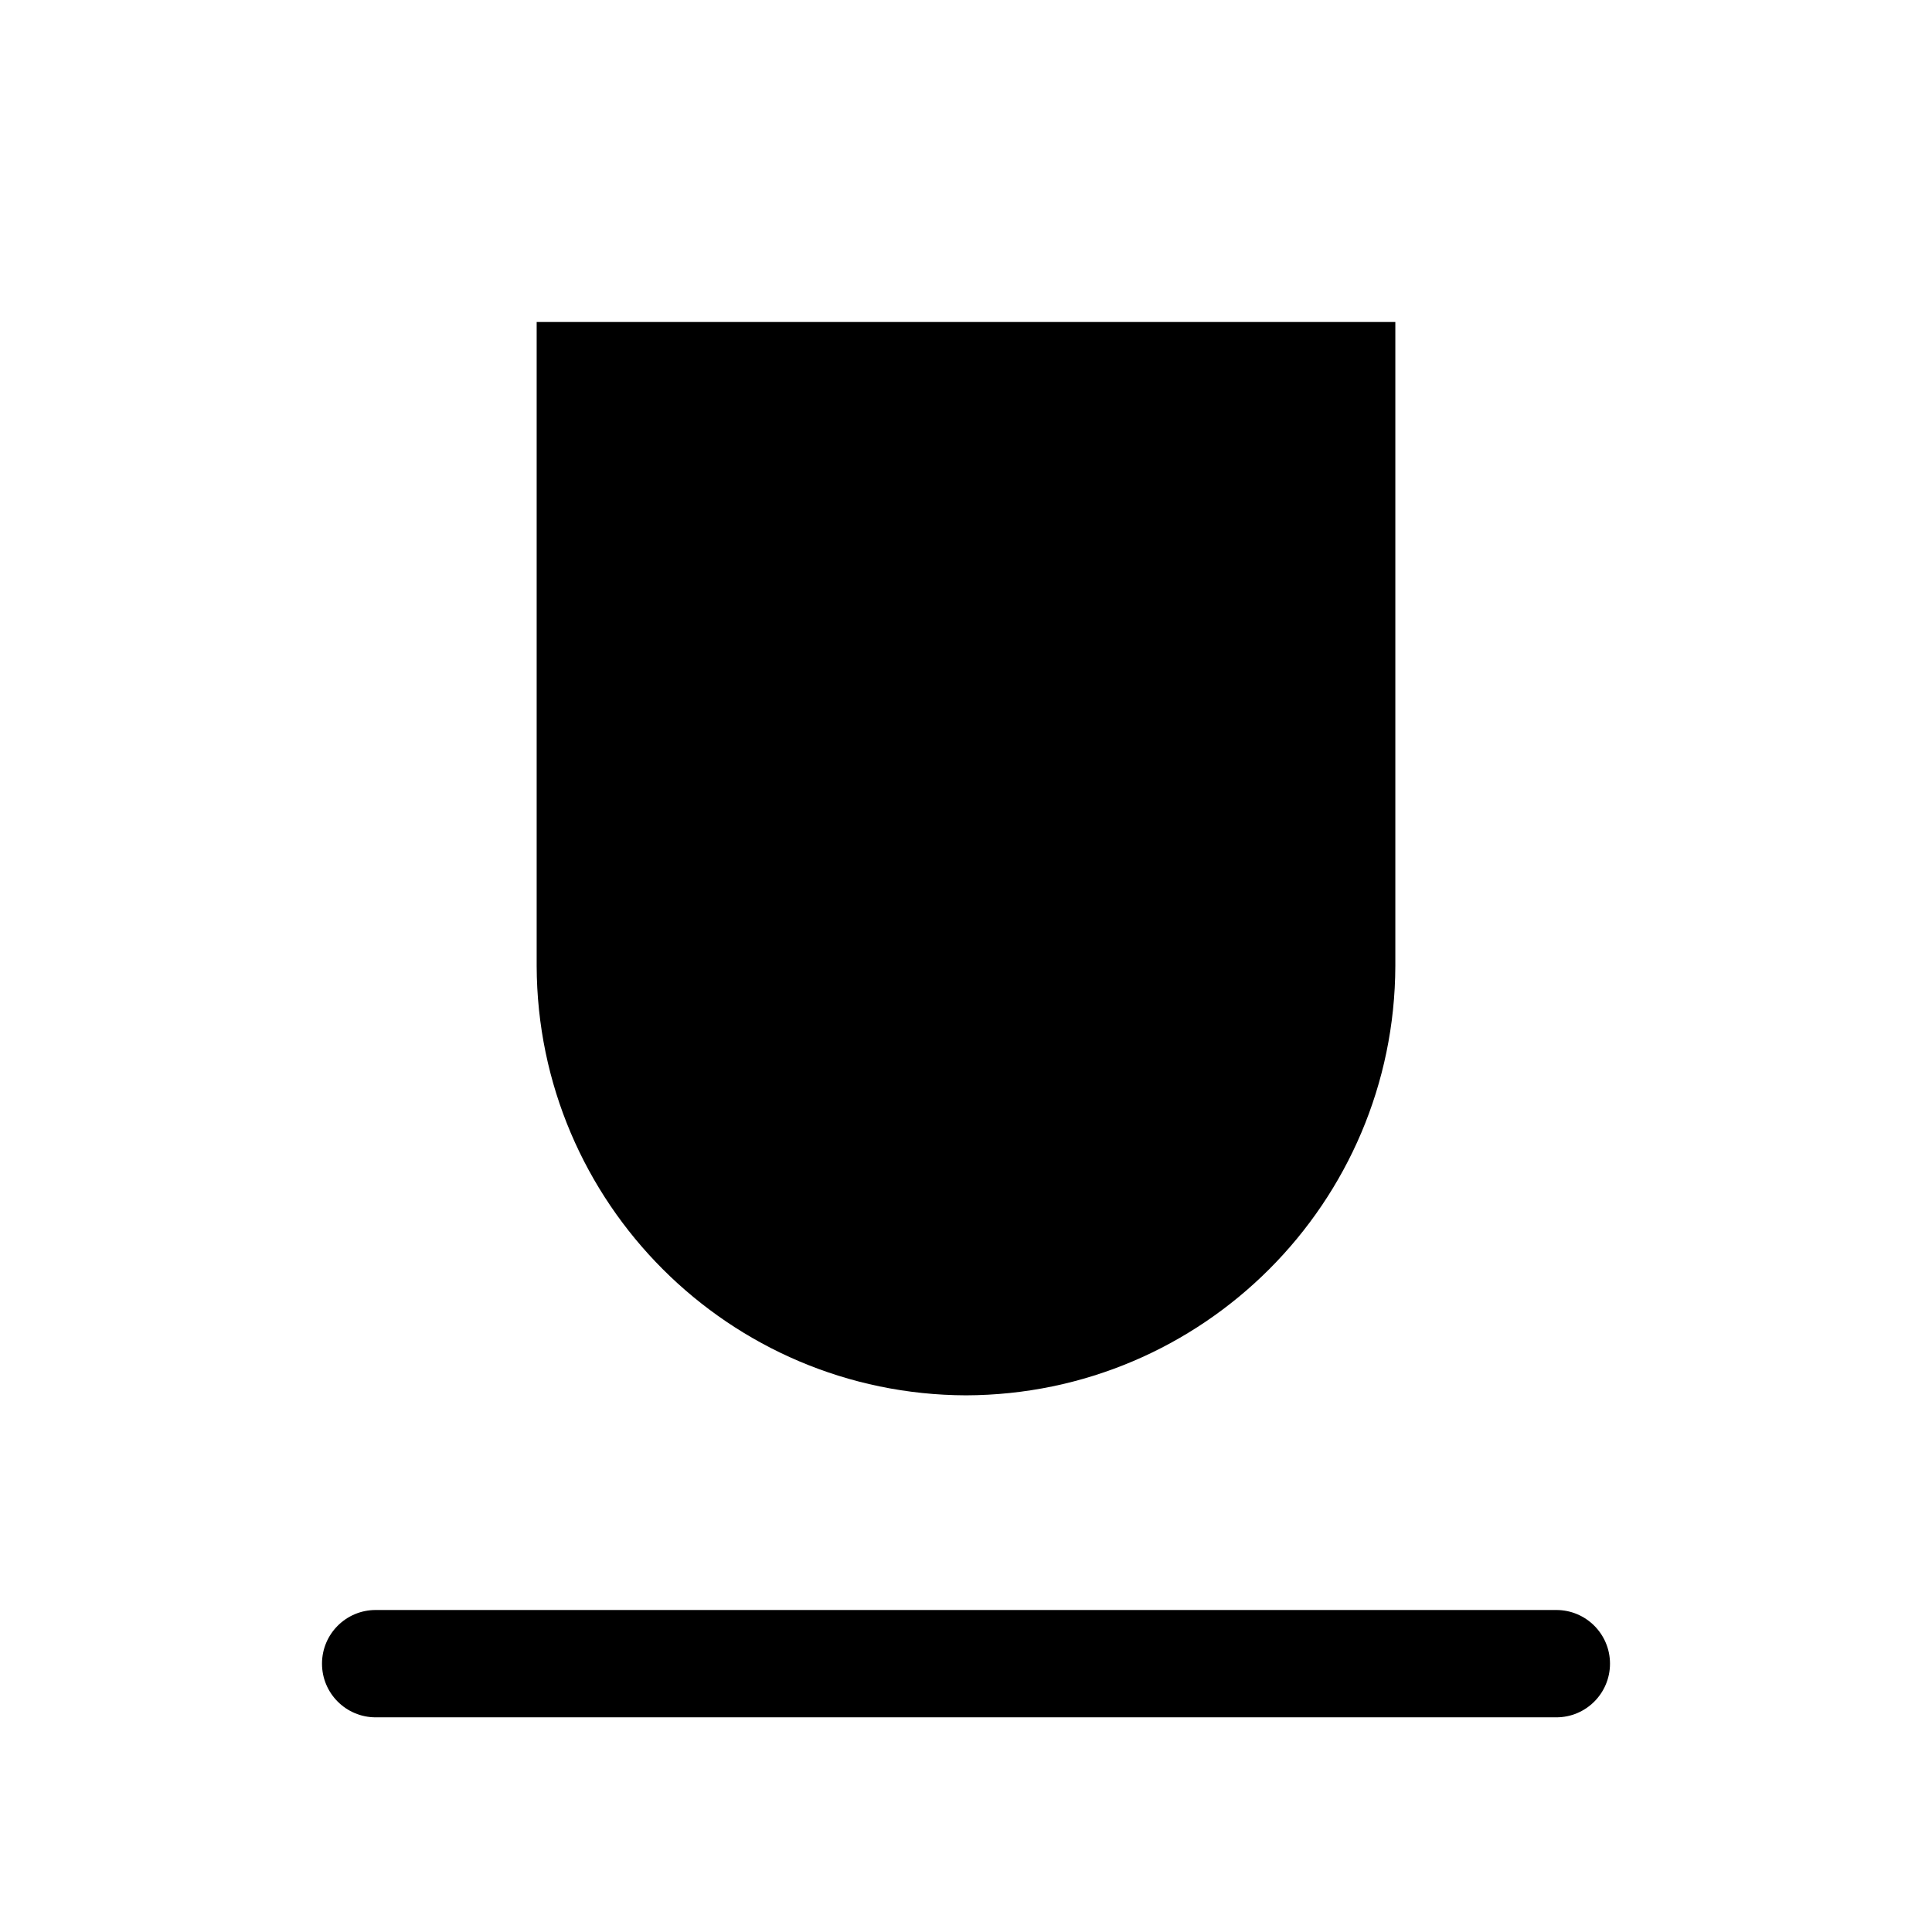
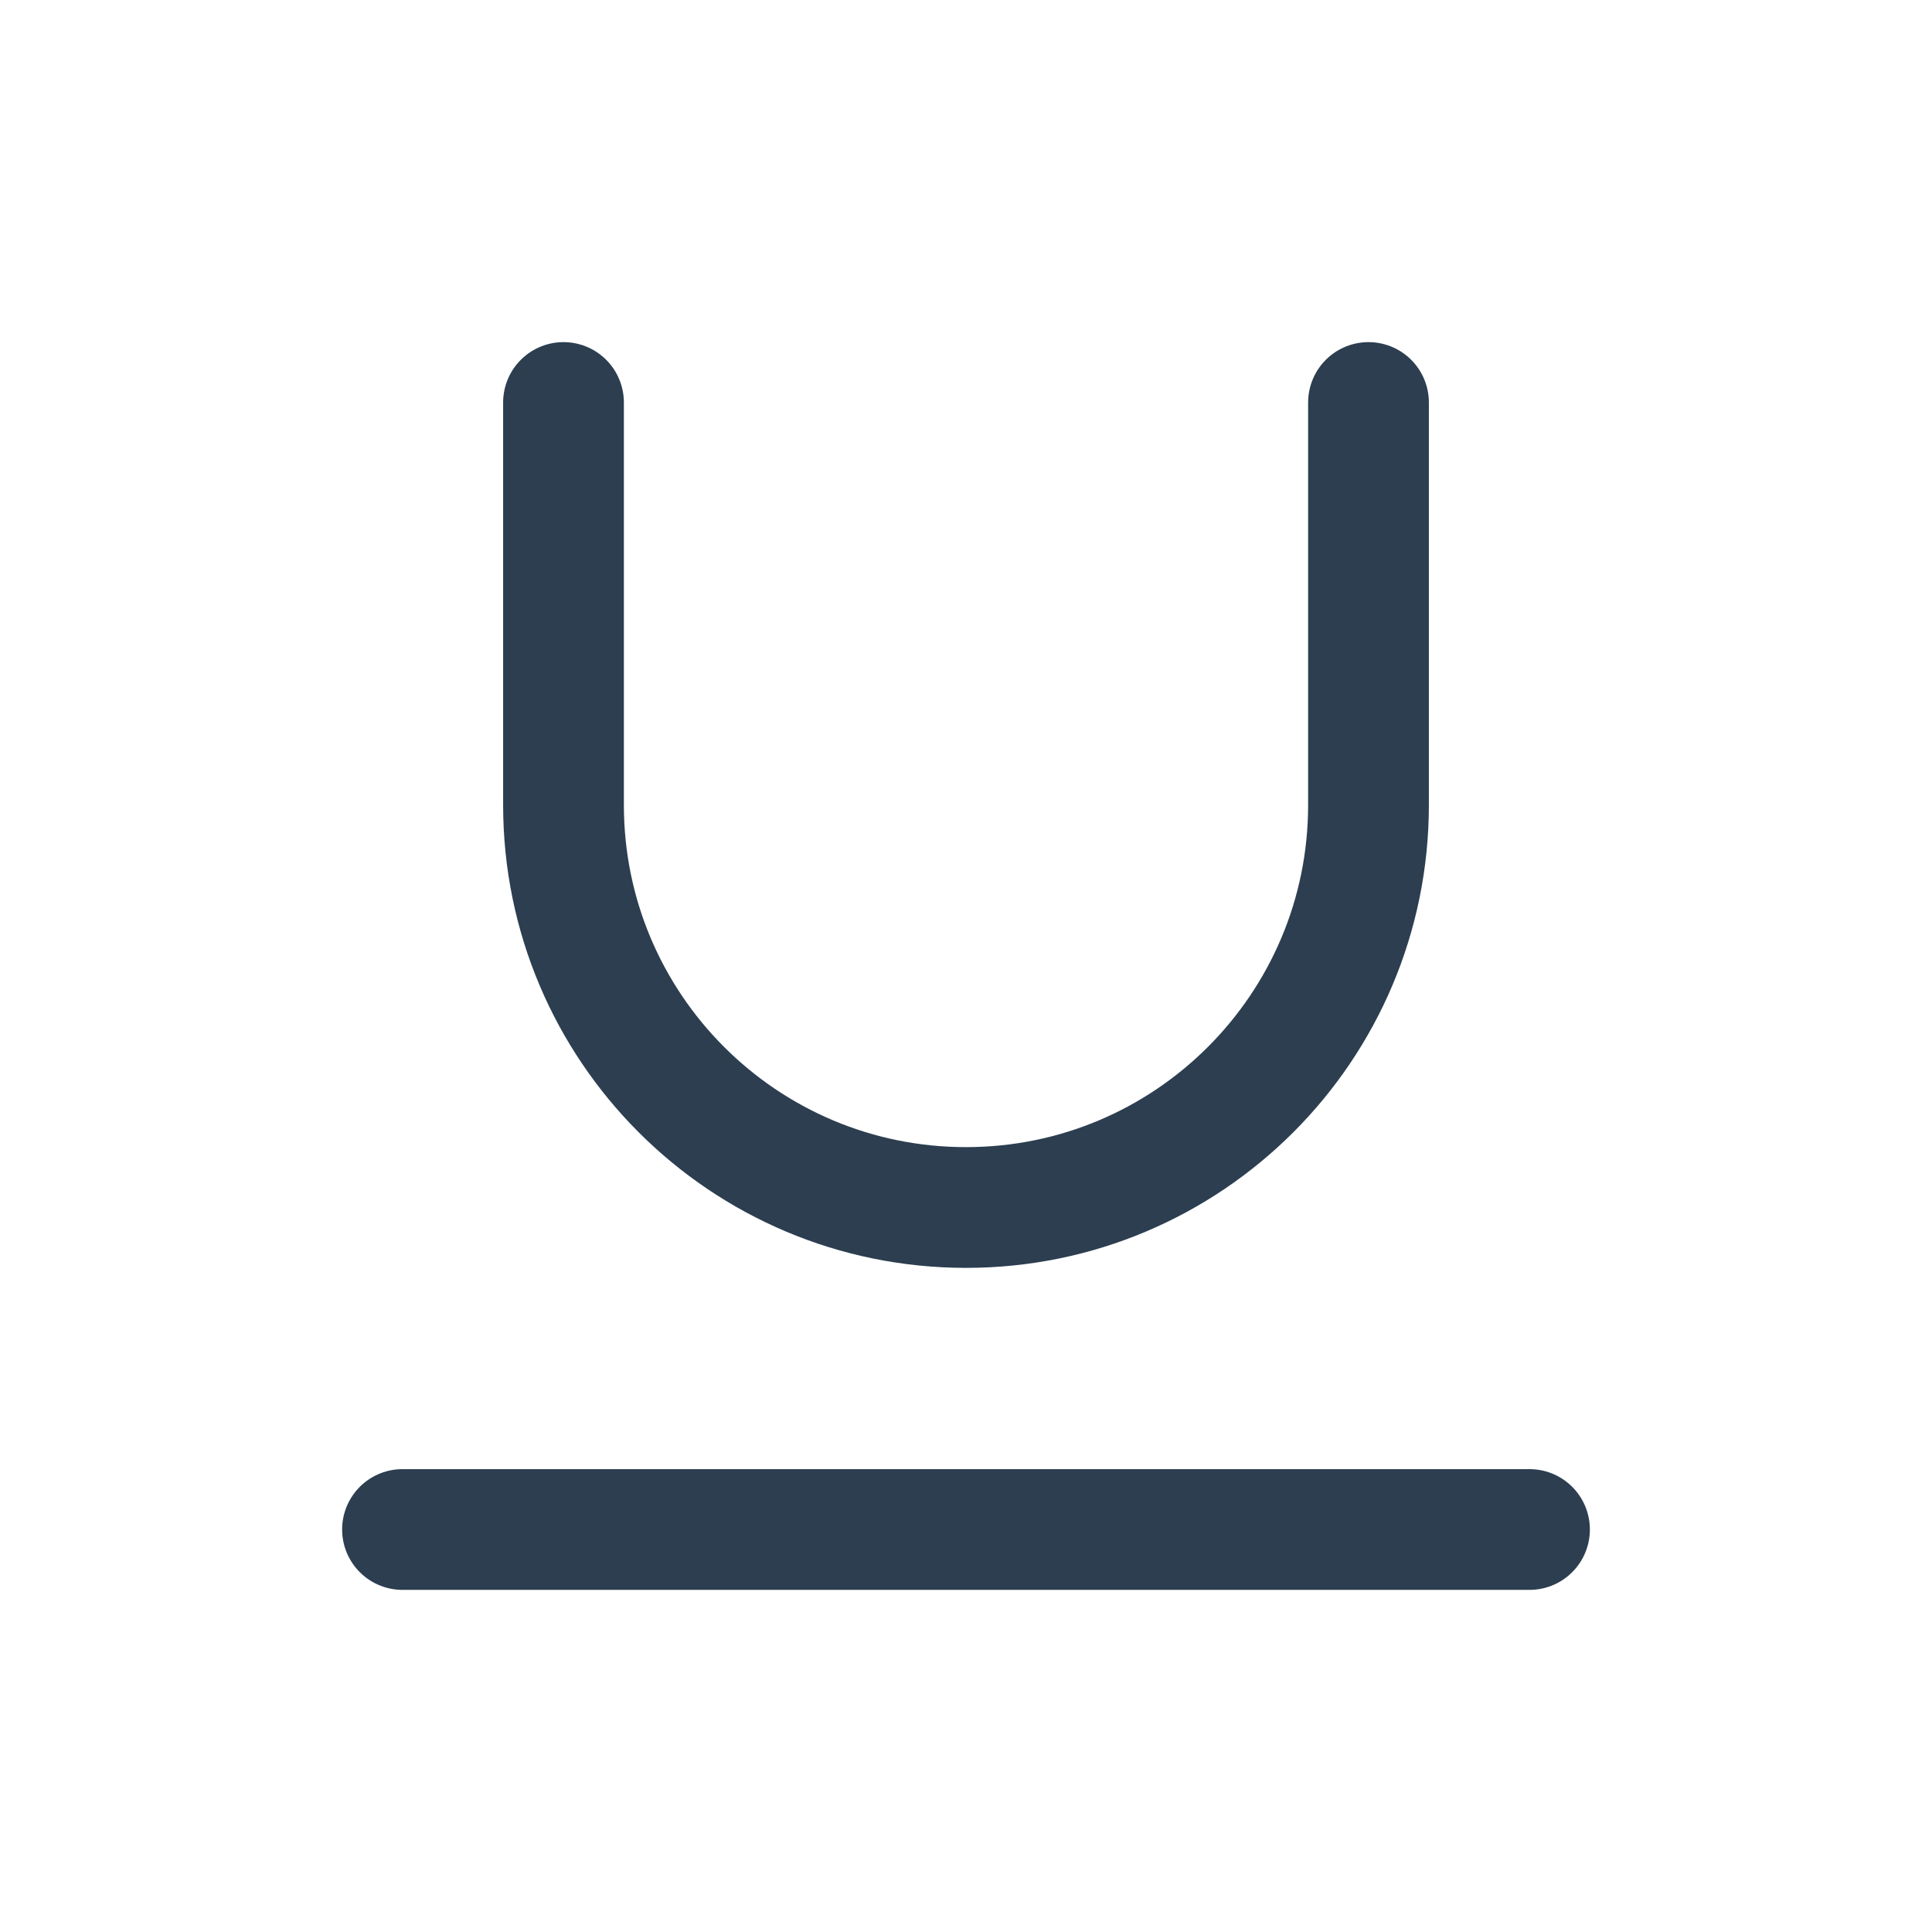
- <svg viewBox="0 0 18 18">
-   <path class="ql-stroke" d="M5,3V9a4.012,4.012,0,0,0,4,4H9a4.012,4.012,0,0,0,4-4V3" />
-   <rect class="ql-fill" height="1" rx="0.5" ry="0.5" width="12" x="3" y="15" />
+ <svg xmlns="http://www.w3.org/2000/svg" class="icon icon-tabler icon-tabler-underline" width="44" height="44" viewBox="0 0 24 24" stroke-width="1.5" stroke="#2c3e50" fill="none" stroke-linecap="round" stroke-linejoin="round">
+   <path stroke="none" d="M0 0h24v24H0z" fill="none" />
+   <path d="M7 5v5a5 5 0 0 0 10 0v-5" />
+   <path d="M5 19h14" />
</svg>
